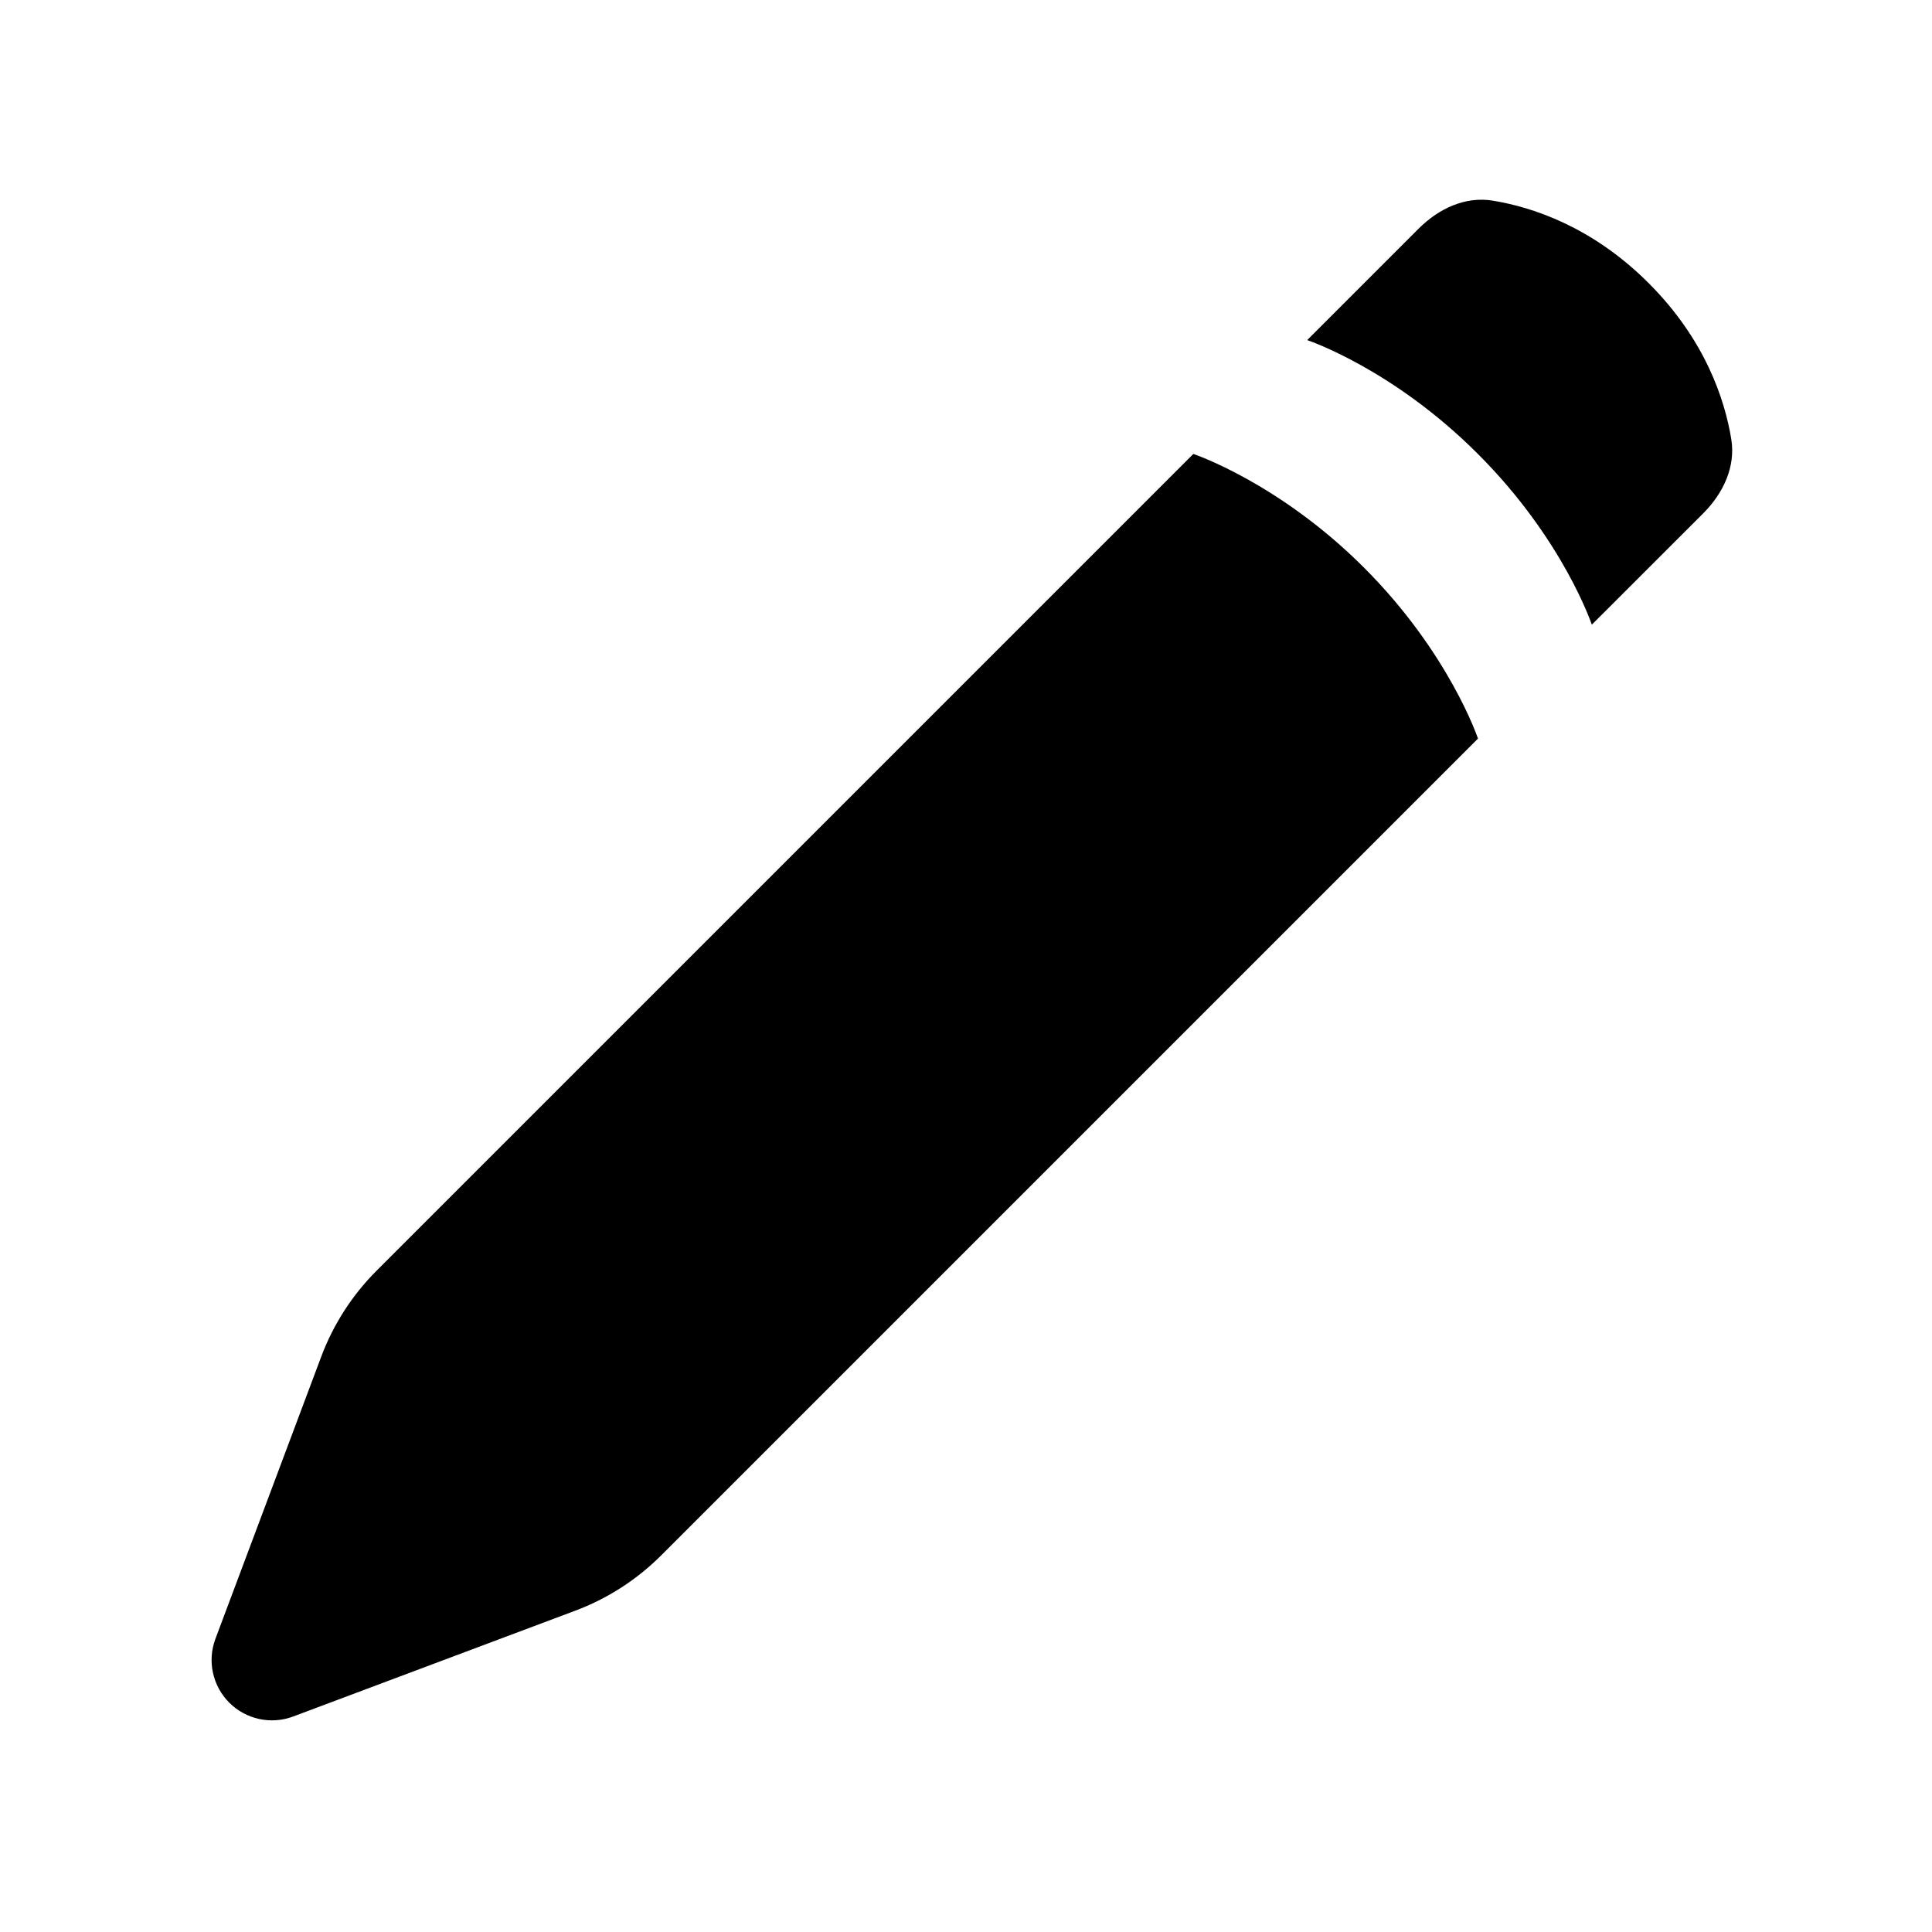
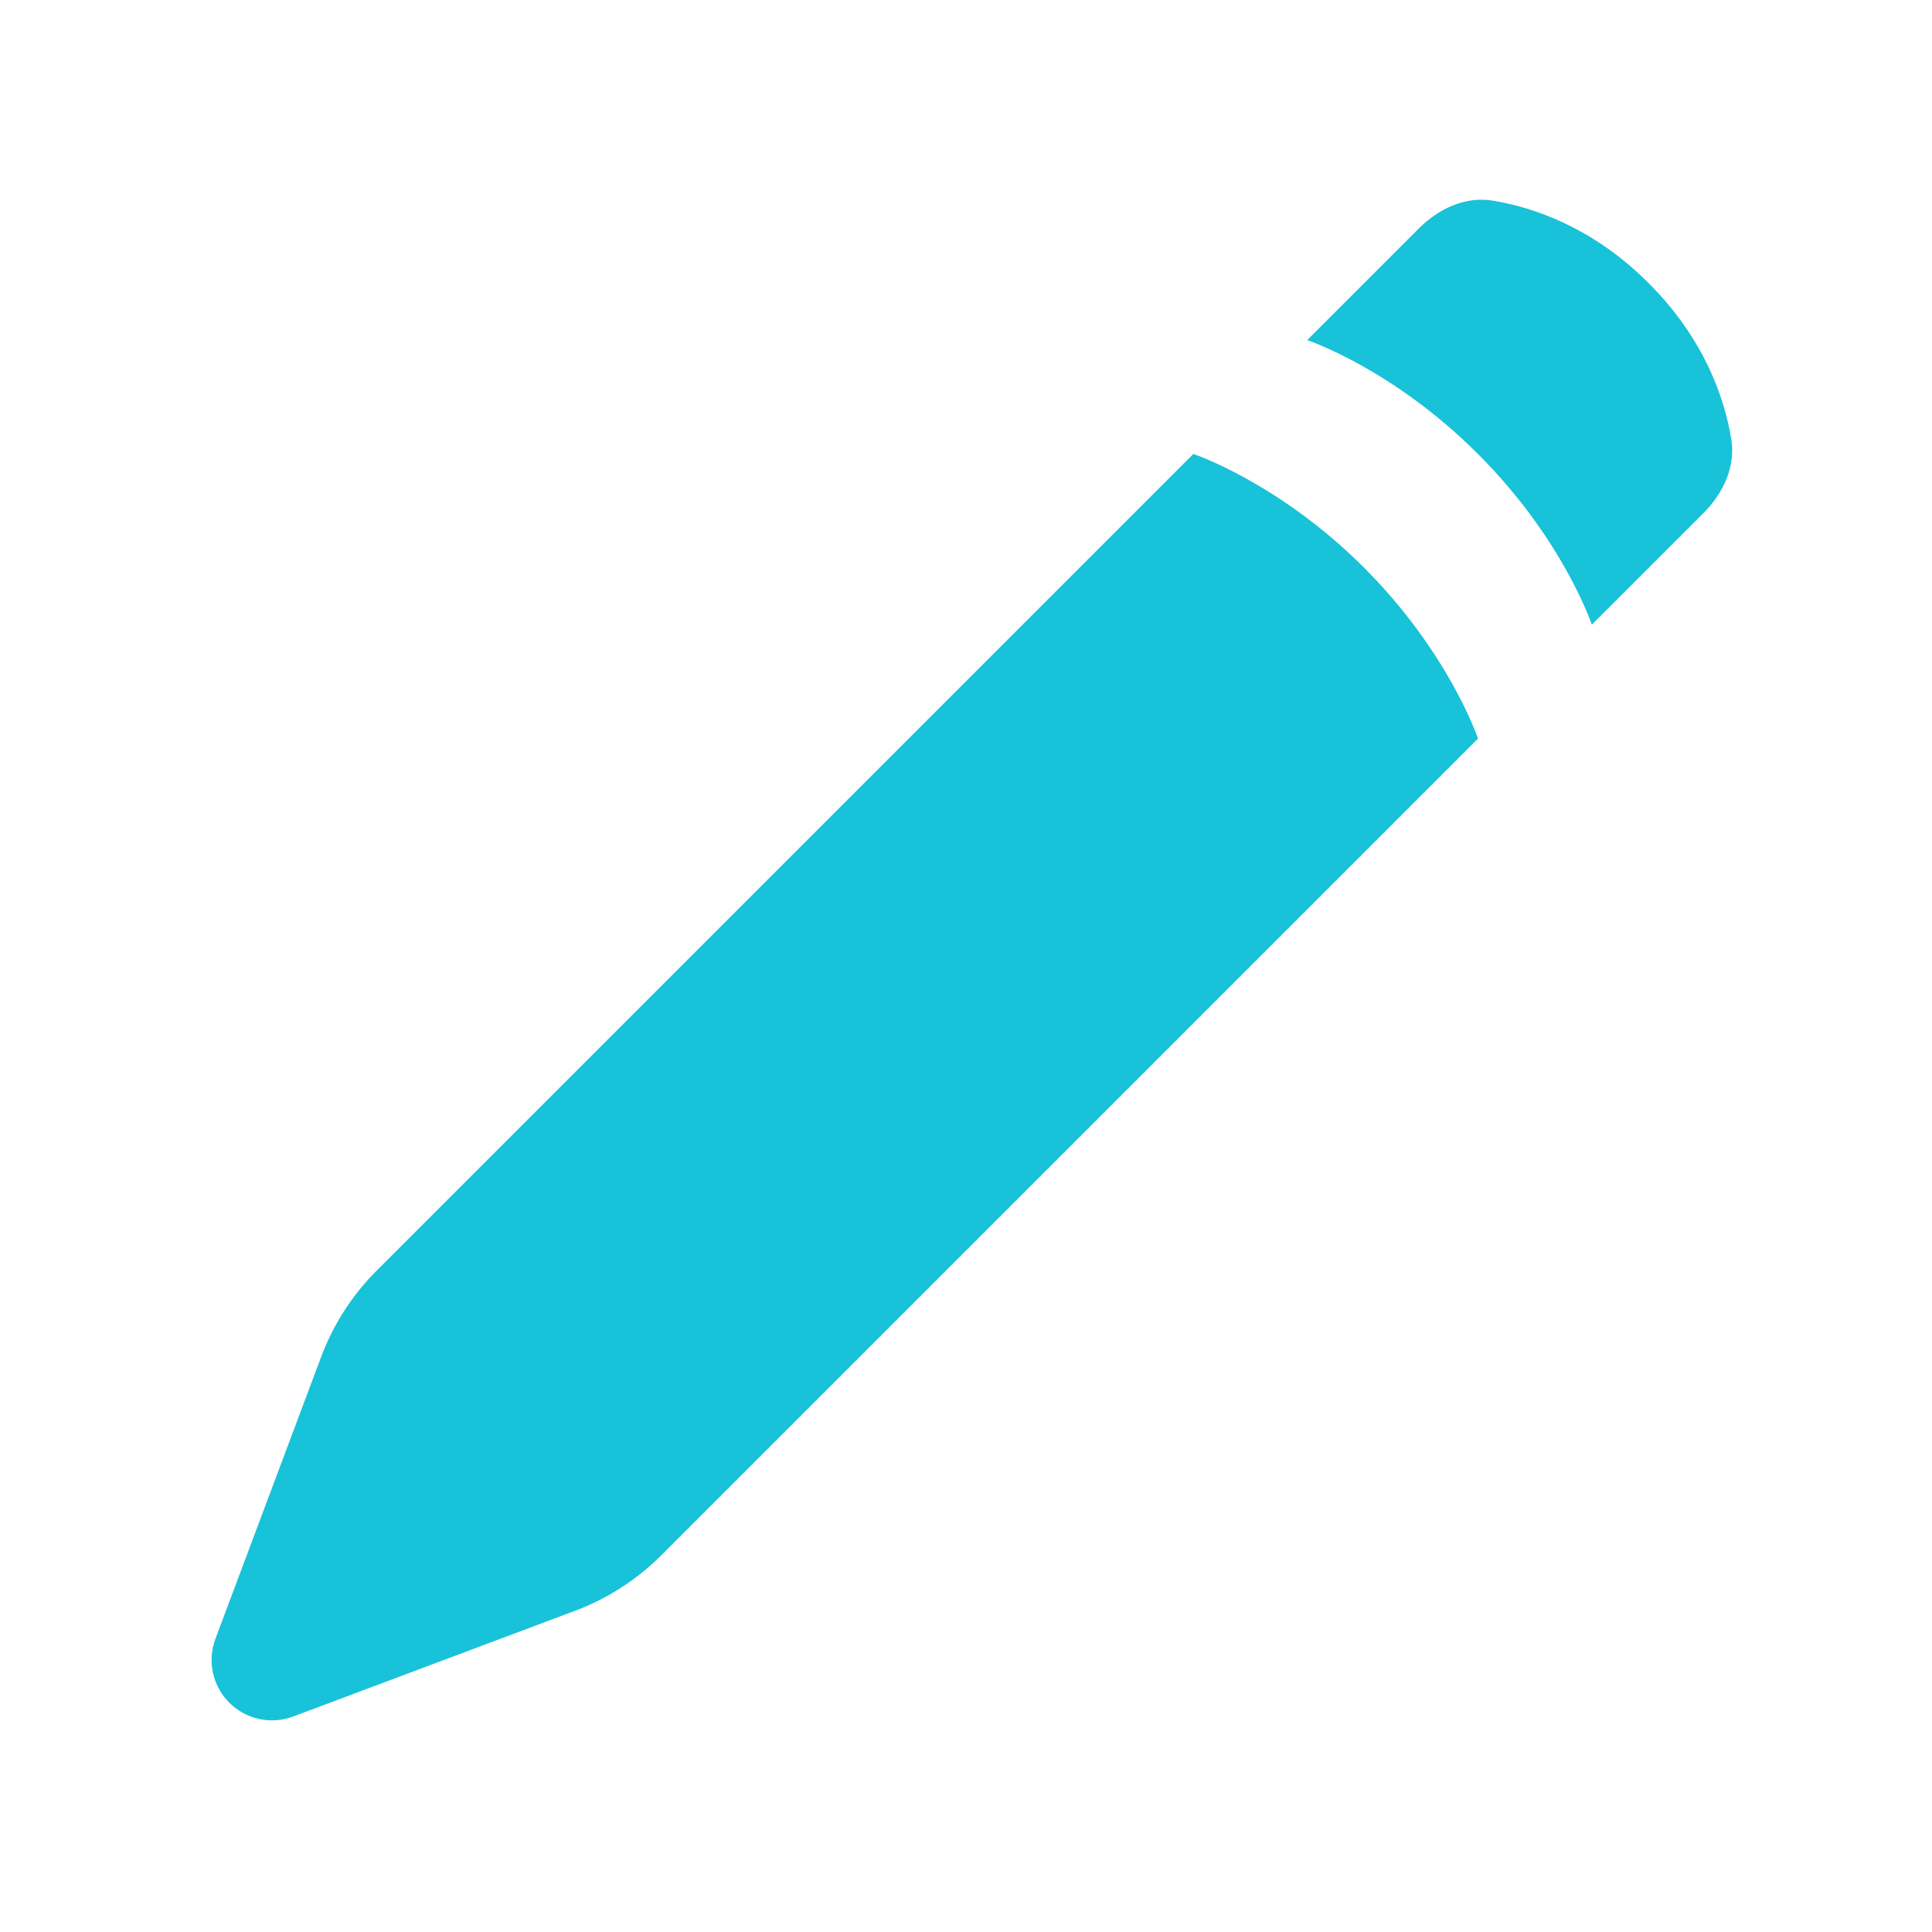
<svg xmlns="http://www.w3.org/2000/svg" width="800px" height="800px" viewBox="0 0 24 24" fill="none">
-   <path fill-rule="evenodd" clip-rule="evenodd" d="m3.99 16.854-1.314 3.504a.75.75 0 0 0 .966.965l3.503-1.314a3 3 0 0 0 1.068-.687L18.36 9.175s-.354-1.061-1.414-2.122c-1.06-1.06-2.122-1.414-2.122-1.414L4.677 15.786a3 3 0 0 0-.687 1.068zm12.249-12.63 1.383-1.383c.248-.248.579-.406.925-.348.487.08 1.232.322 1.934 1.025.703.703.945 1.447 1.025 1.934.058.346-.1.677-.348.925L19.774 7.76s-.353-1.06-1.414-2.12c-1.06-1.062-2.121-1.415-2.121-1.415z" fill="#000000" />
+   <path fill-rule="evenodd" clip-rule="evenodd" d="m3.99 16.854-1.314 3.504a.75.75 0 0 0 .966.965l3.503-1.314a3 3 0 0 0 1.068-.687L18.36 9.175s-.354-1.061-1.414-2.122c-1.06-1.06-2.122-1.414-2.122-1.414L4.677 15.786a3 3 0 0 0-.687 1.068zm12.249-12.63 1.383-1.383c.248-.248.579-.406.925-.348.487.08 1.232.322 1.934 1.025.703.703.945 1.447 1.025 1.934.058.346-.1.677-.348.925L19.774 7.76s-.353-1.06-1.414-2.12c-1.06-1.062-2.121-1.415-2.121-1.415z" fill="#18c2d8ff" />
</svg>
